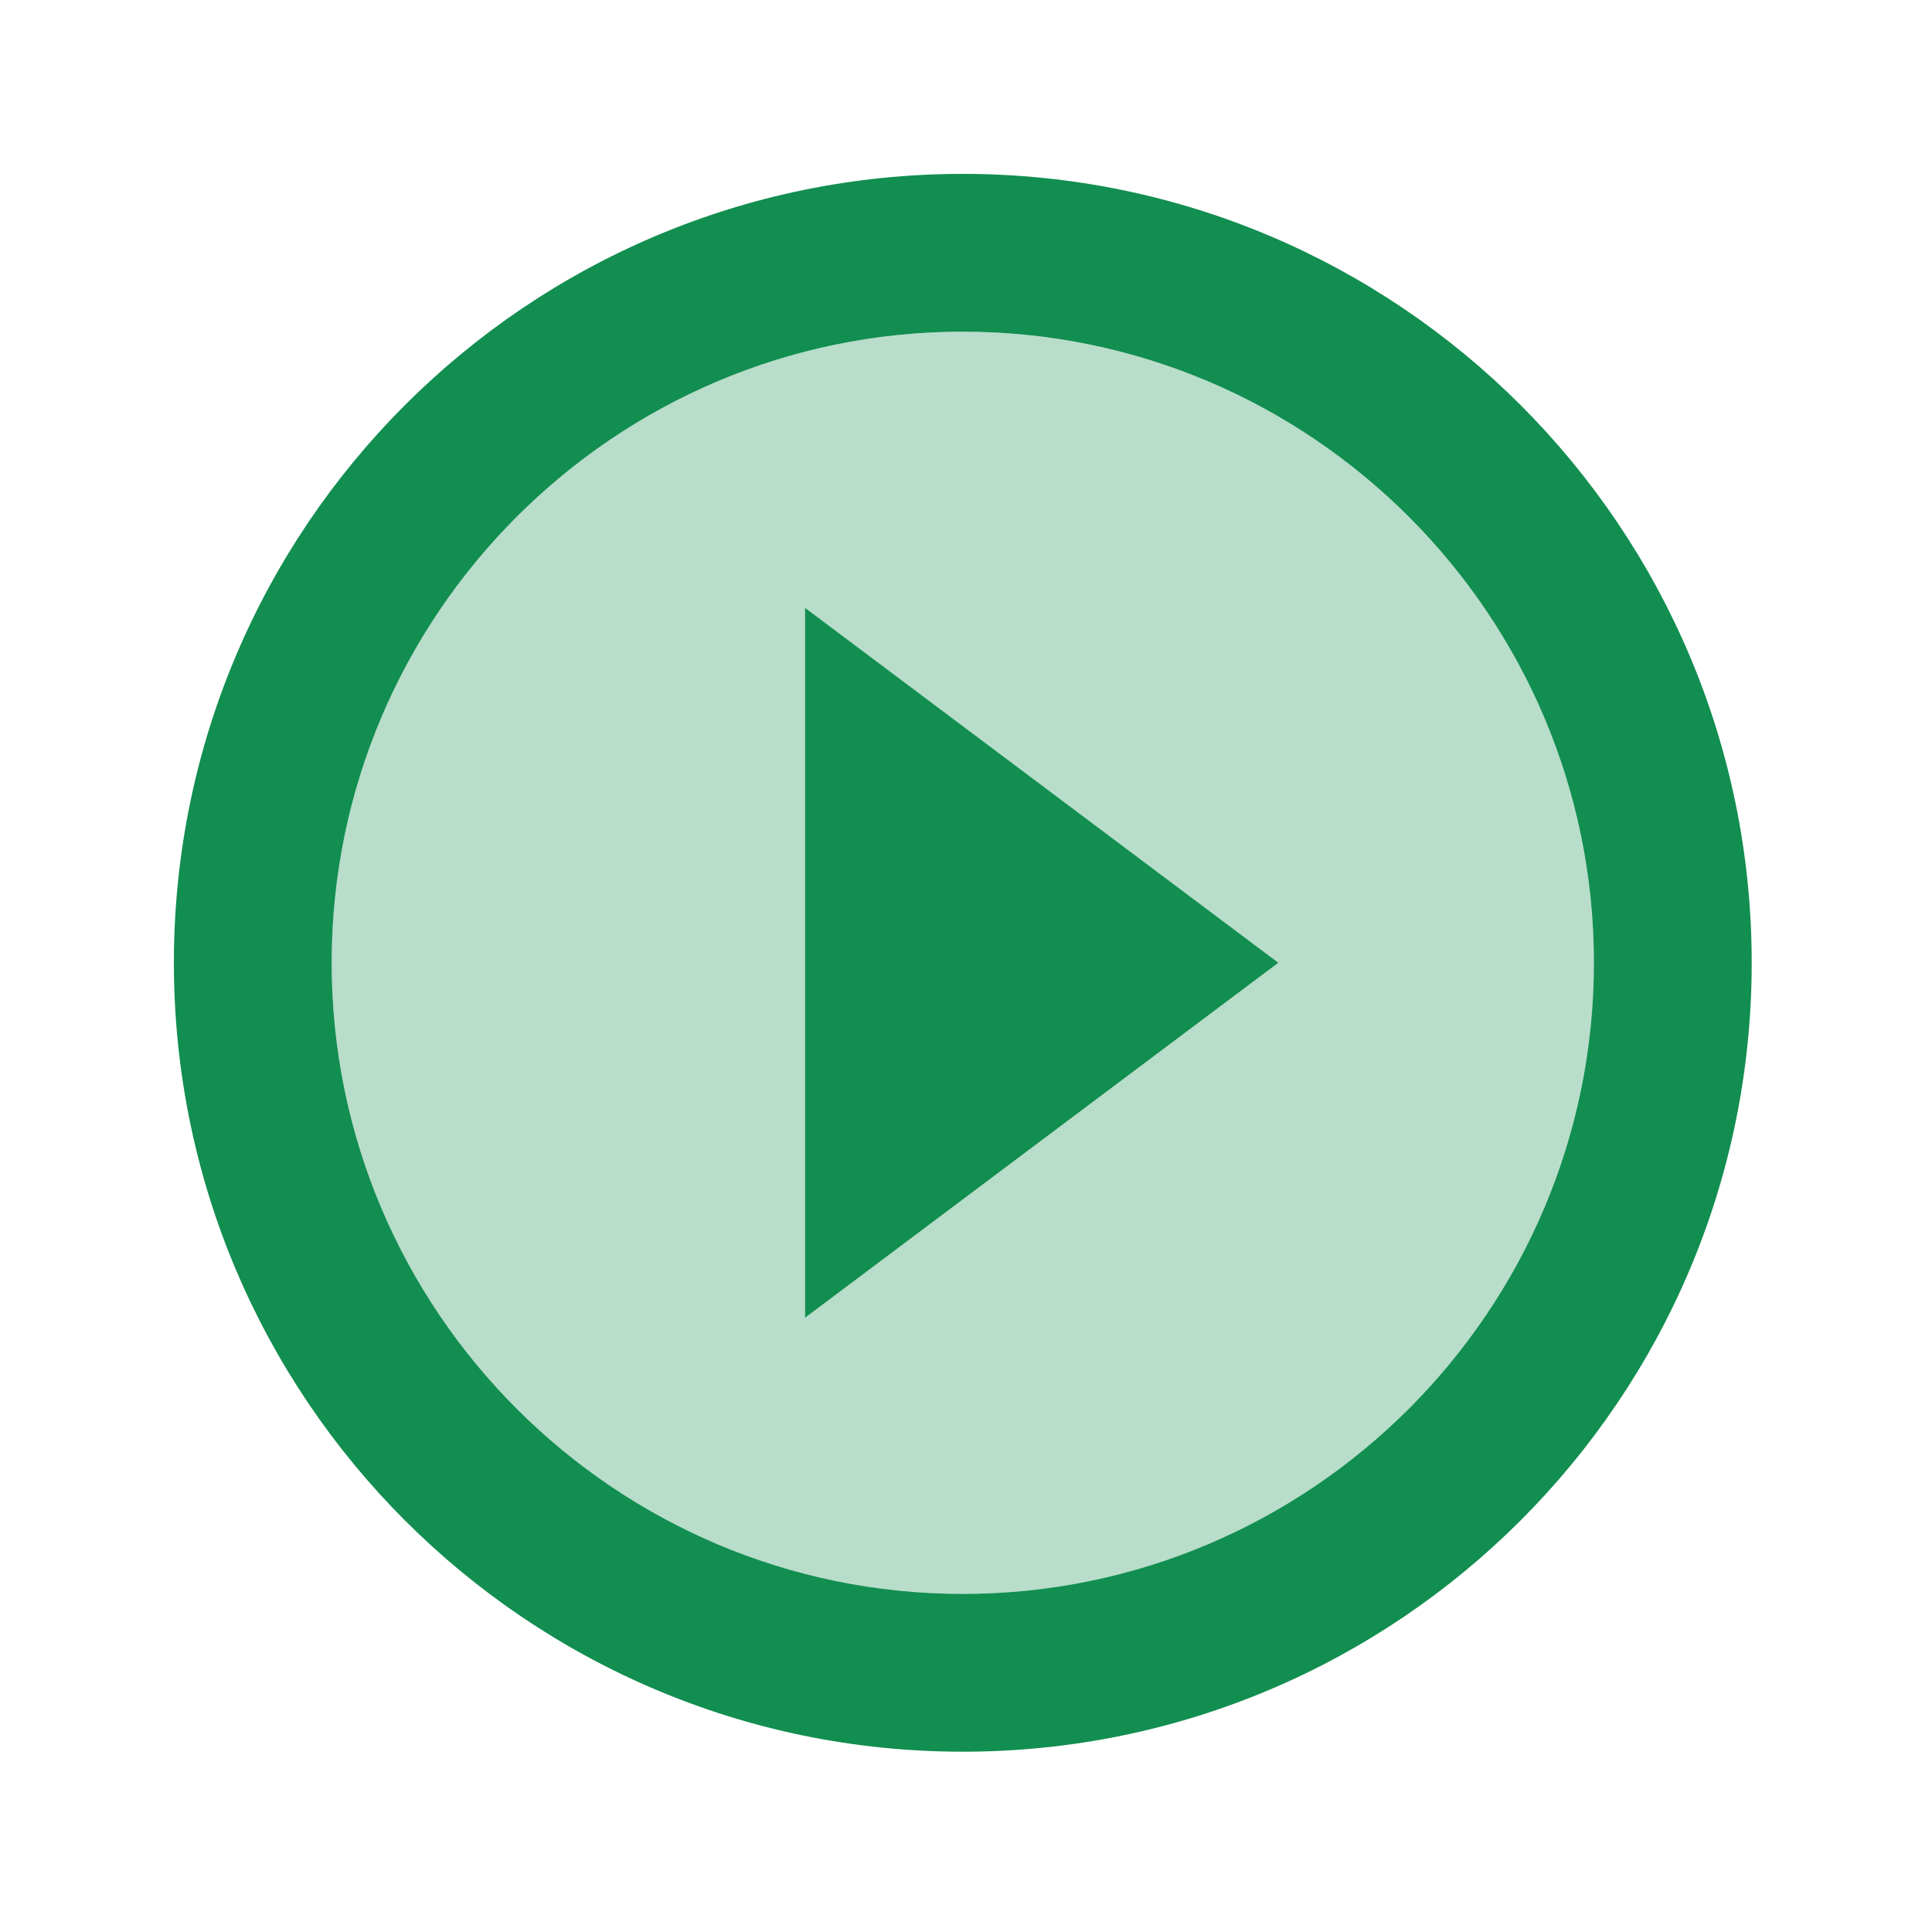
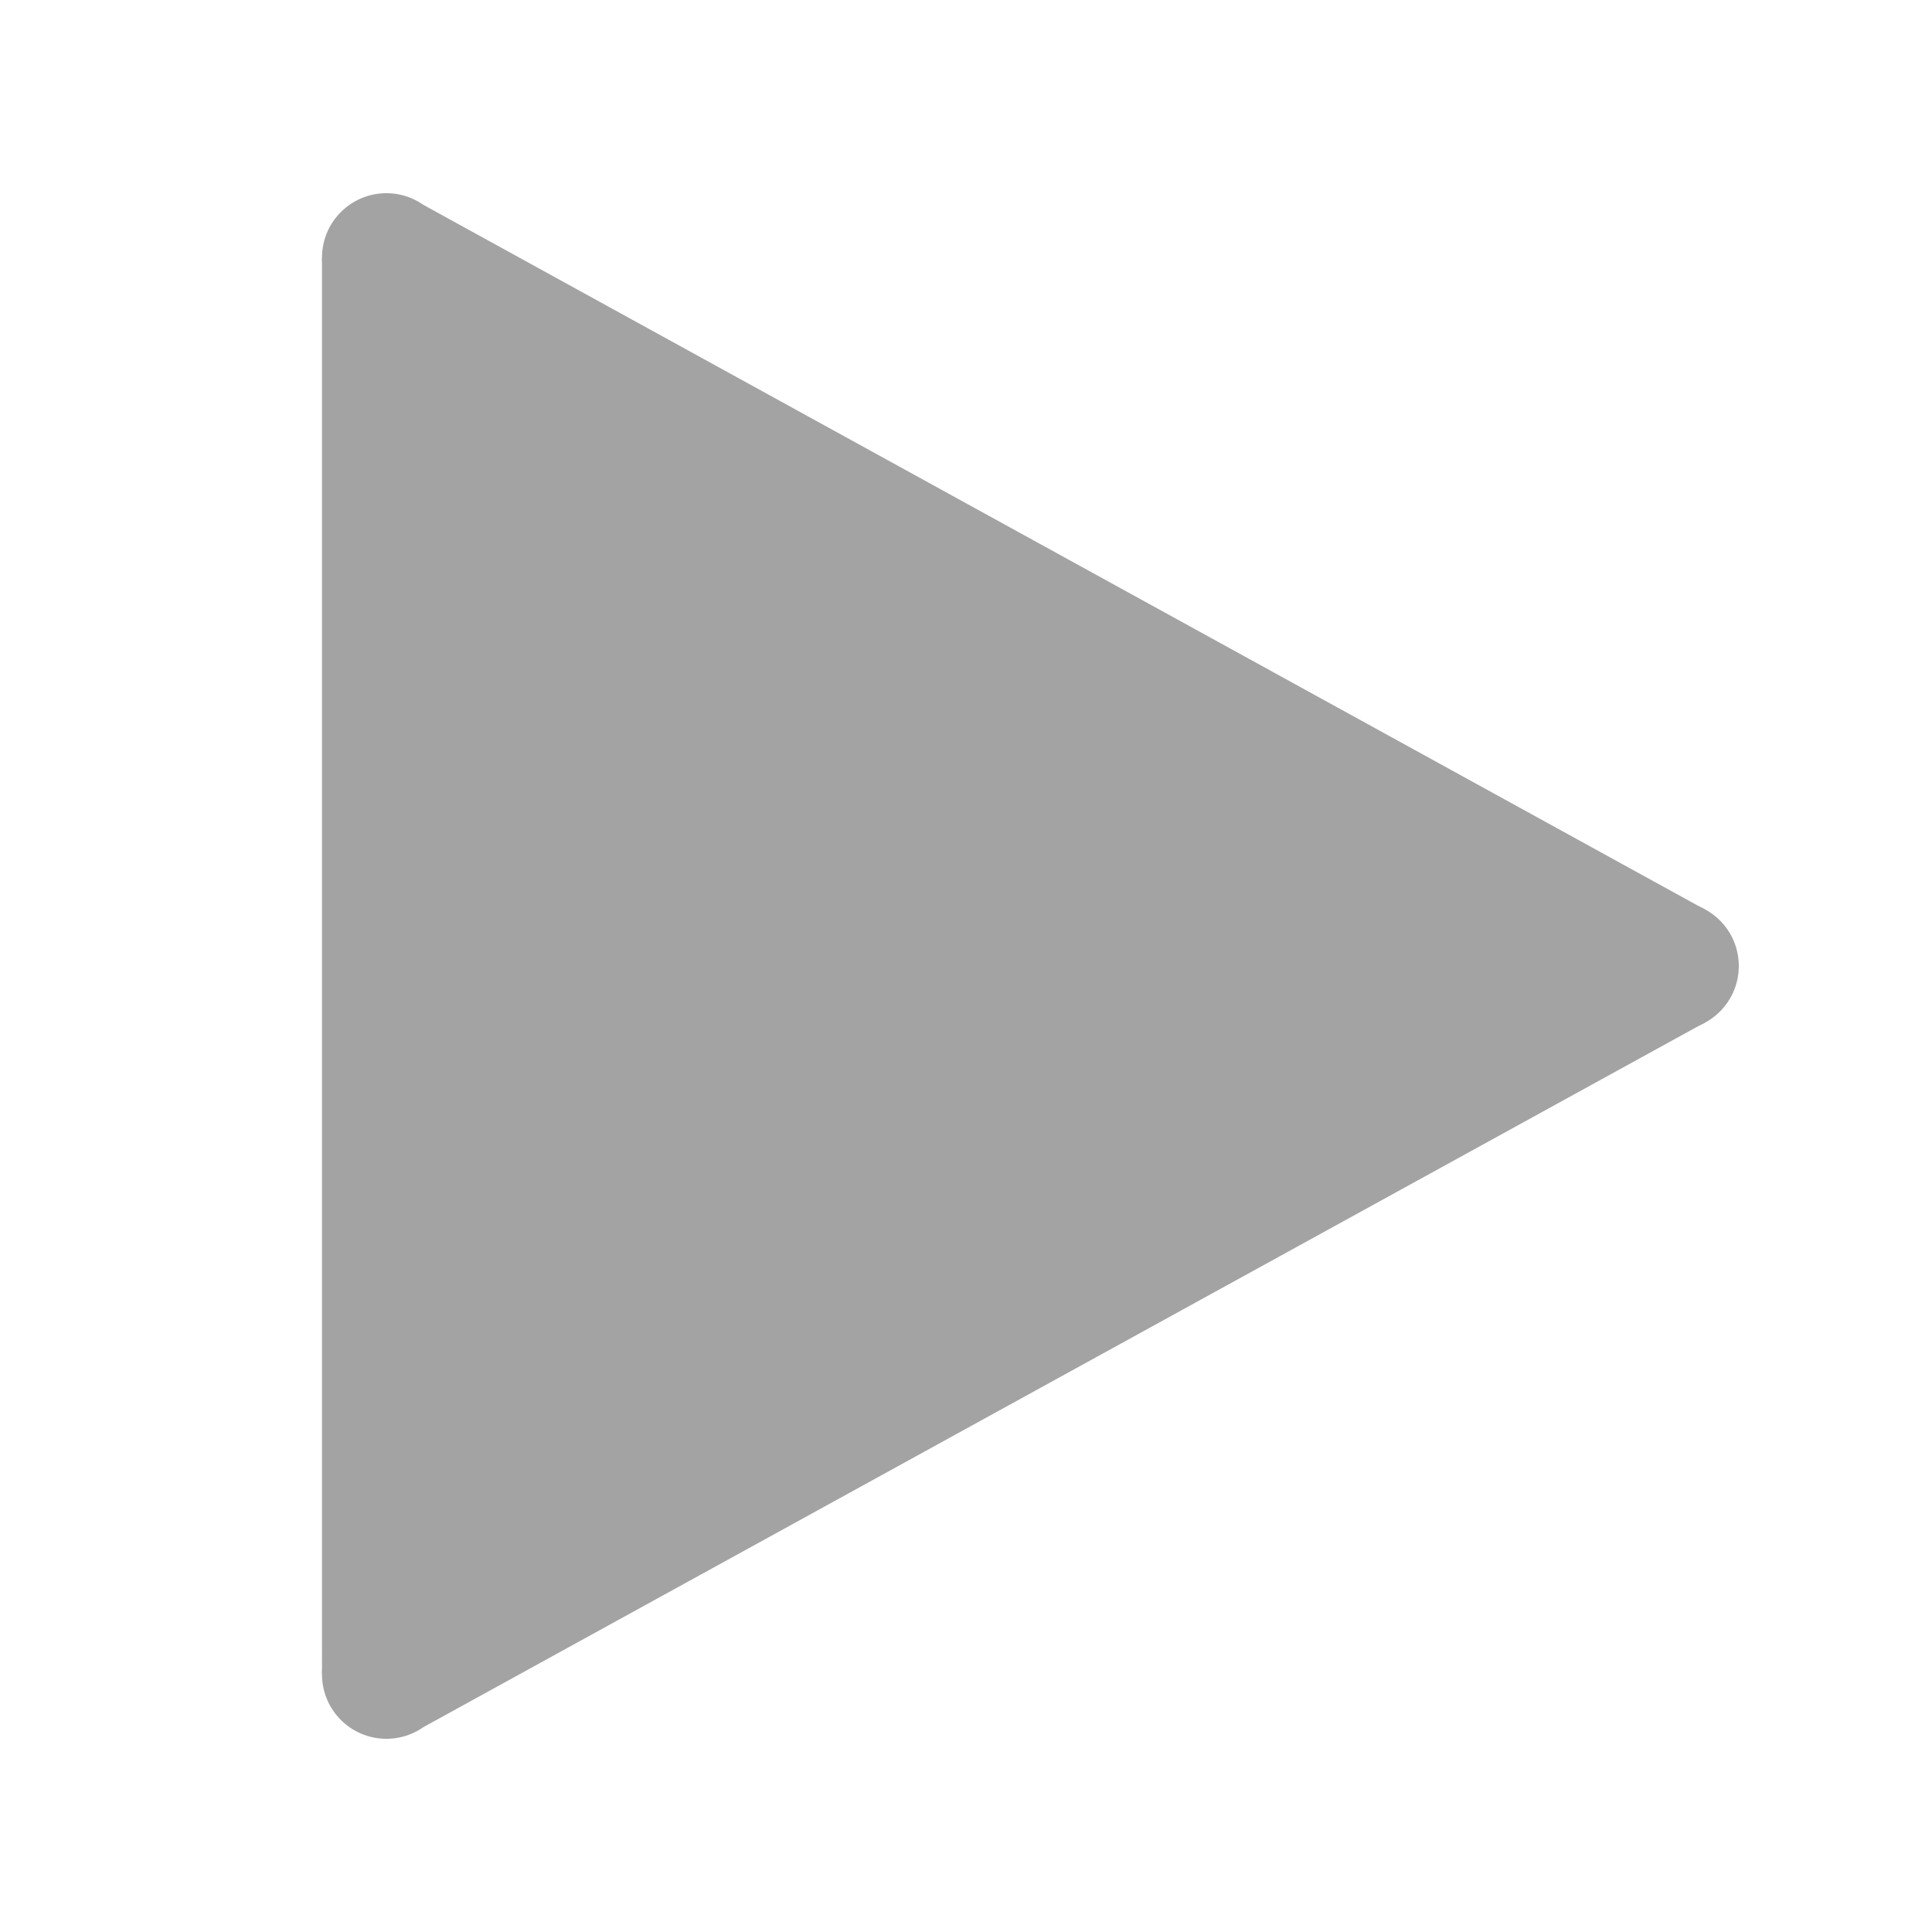
- <svg xmlns="http://www.w3.org/2000/svg" width="25px" height="25px" viewBox="0 0 25 25" version="1.1">
-   <g id="Artboard" stroke="none" stroke-width="1" fill="none" fill-rule="evenodd">
-     <g id="play-dark" transform="translate(1.5, 1.5)" fill="#128E50" fill-rule="nonzero">
-       <g id="Group-2" transform="translate(0.75, 0.75)">
-         <path d="M10.208,18.375 C14.71,18.375 18.375,14.71 18.375,10.208 C18.375,5.706 14.71,2.042 10.208,2.042 C5.706,2.042 2.042,5.706 2.042,10.208 C2.042,14.71 5.706,18.375 10.208,18.375 Z M8.167,5.615 L14.292,10.208 L8.167,14.802 L8.167,5.615 Z" id="Shape" opacity="0.3" />
-         <path d="M10.208,20.417 C15.843,20.417 20.417,15.843 20.417,10.208 C20.417,4.573 15.843,0 10.208,0 C4.573,0 0,4.573 0,10.208 C0,15.843 4.573,20.417 10.208,20.417 Z M10.208,2.042 C14.71,2.042 18.375,5.706 18.375,10.208 C18.375,14.71 14.71,18.375 10.208,18.375 C5.706,18.375 2.042,14.71 2.042,10.208 C2.042,5.706 5.706,2.042 10.208,2.042 Z M8.167,5.615 L8.167,14.802 L14.292,10.208 L8.167,5.615 Z" id="Shape" />
-       </g>
-     </g>
-   </g>
+ <svg xmlns="http://www.w3.org/2000/svg" id="Layer_1" style="enable-background:new 0 0 30 30;" version="1.1" viewBox="0 0 30 30" xml:space="preserve">
+   <polygon fill="#A3A3A3" points="6.583,3.186 5,4.004 5,15 26,15 26.483,14.128 " />
+   <polygon fill="#A3A3A3" points="6.583,26.814 5,25.996 5,15 26,15 26.483,15.872 " />
+   <circle fill="#A3A3A3" cx="26" cy="15" r="1" />
+   <circle fill="#A3A3A3" cx="6" cy="4" r="1" />
+   <circle cx="6" fill="#A3A3A3" cy="26" r="1" />
</svg>
